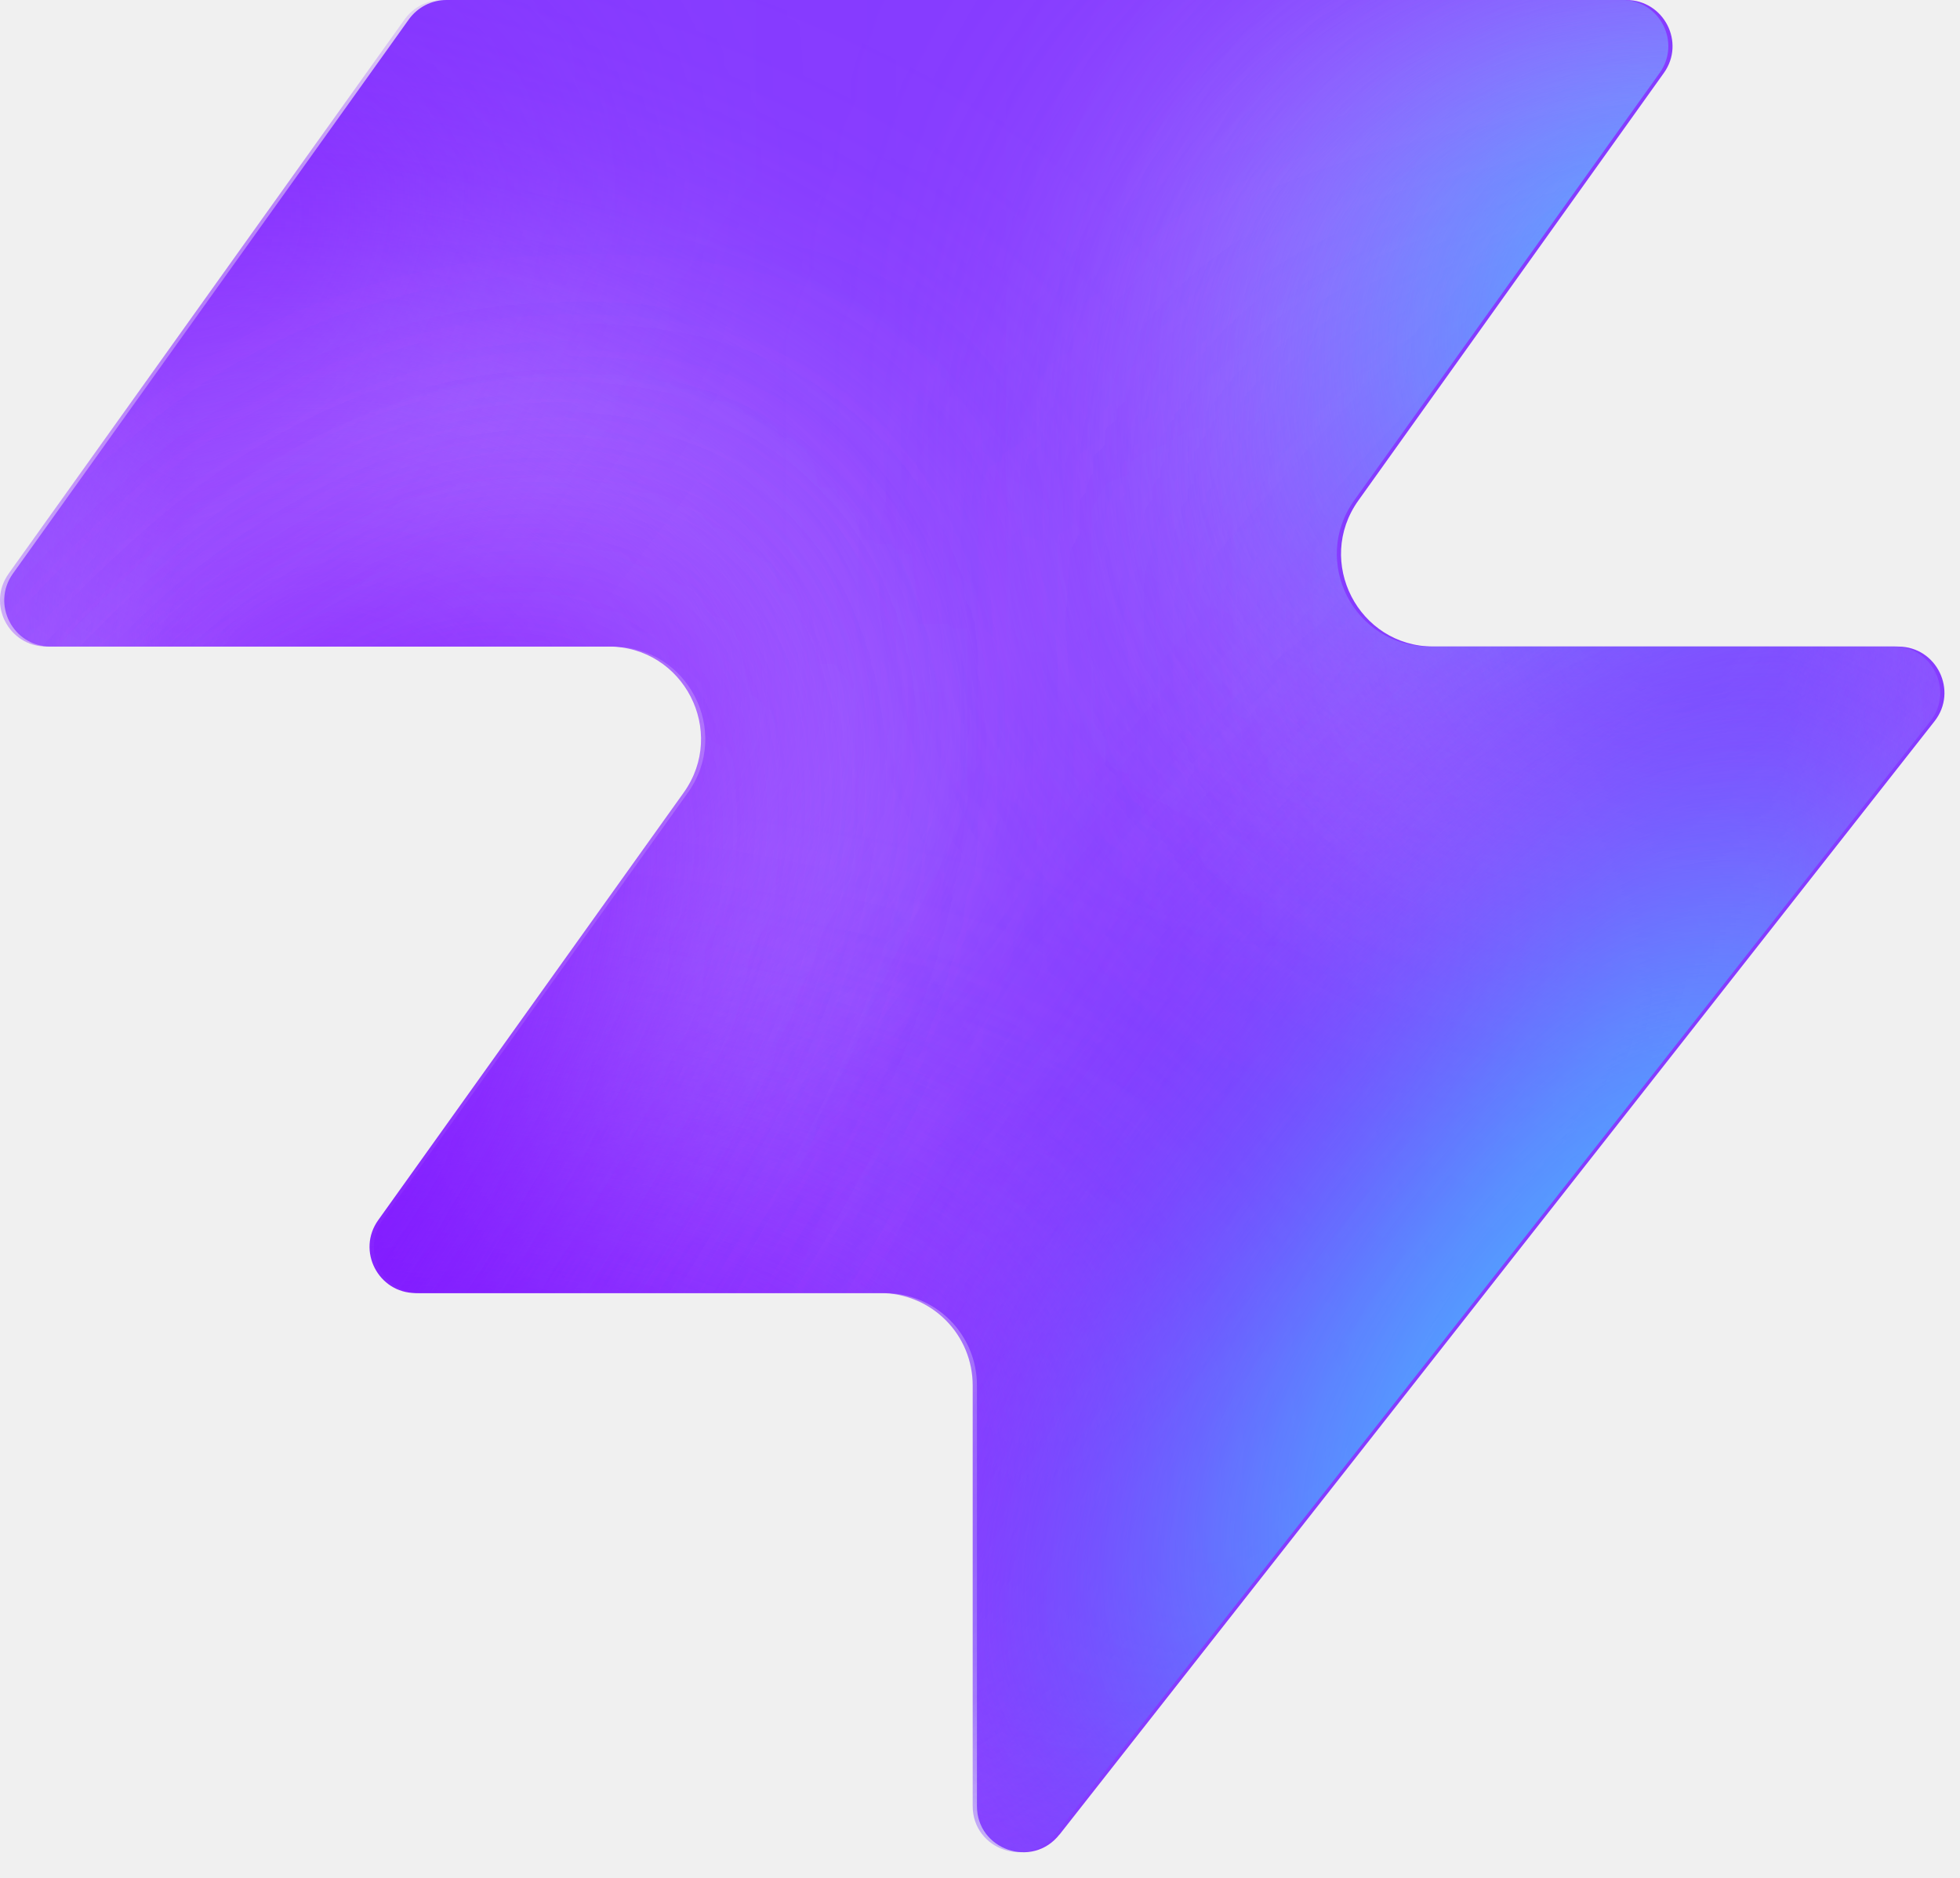
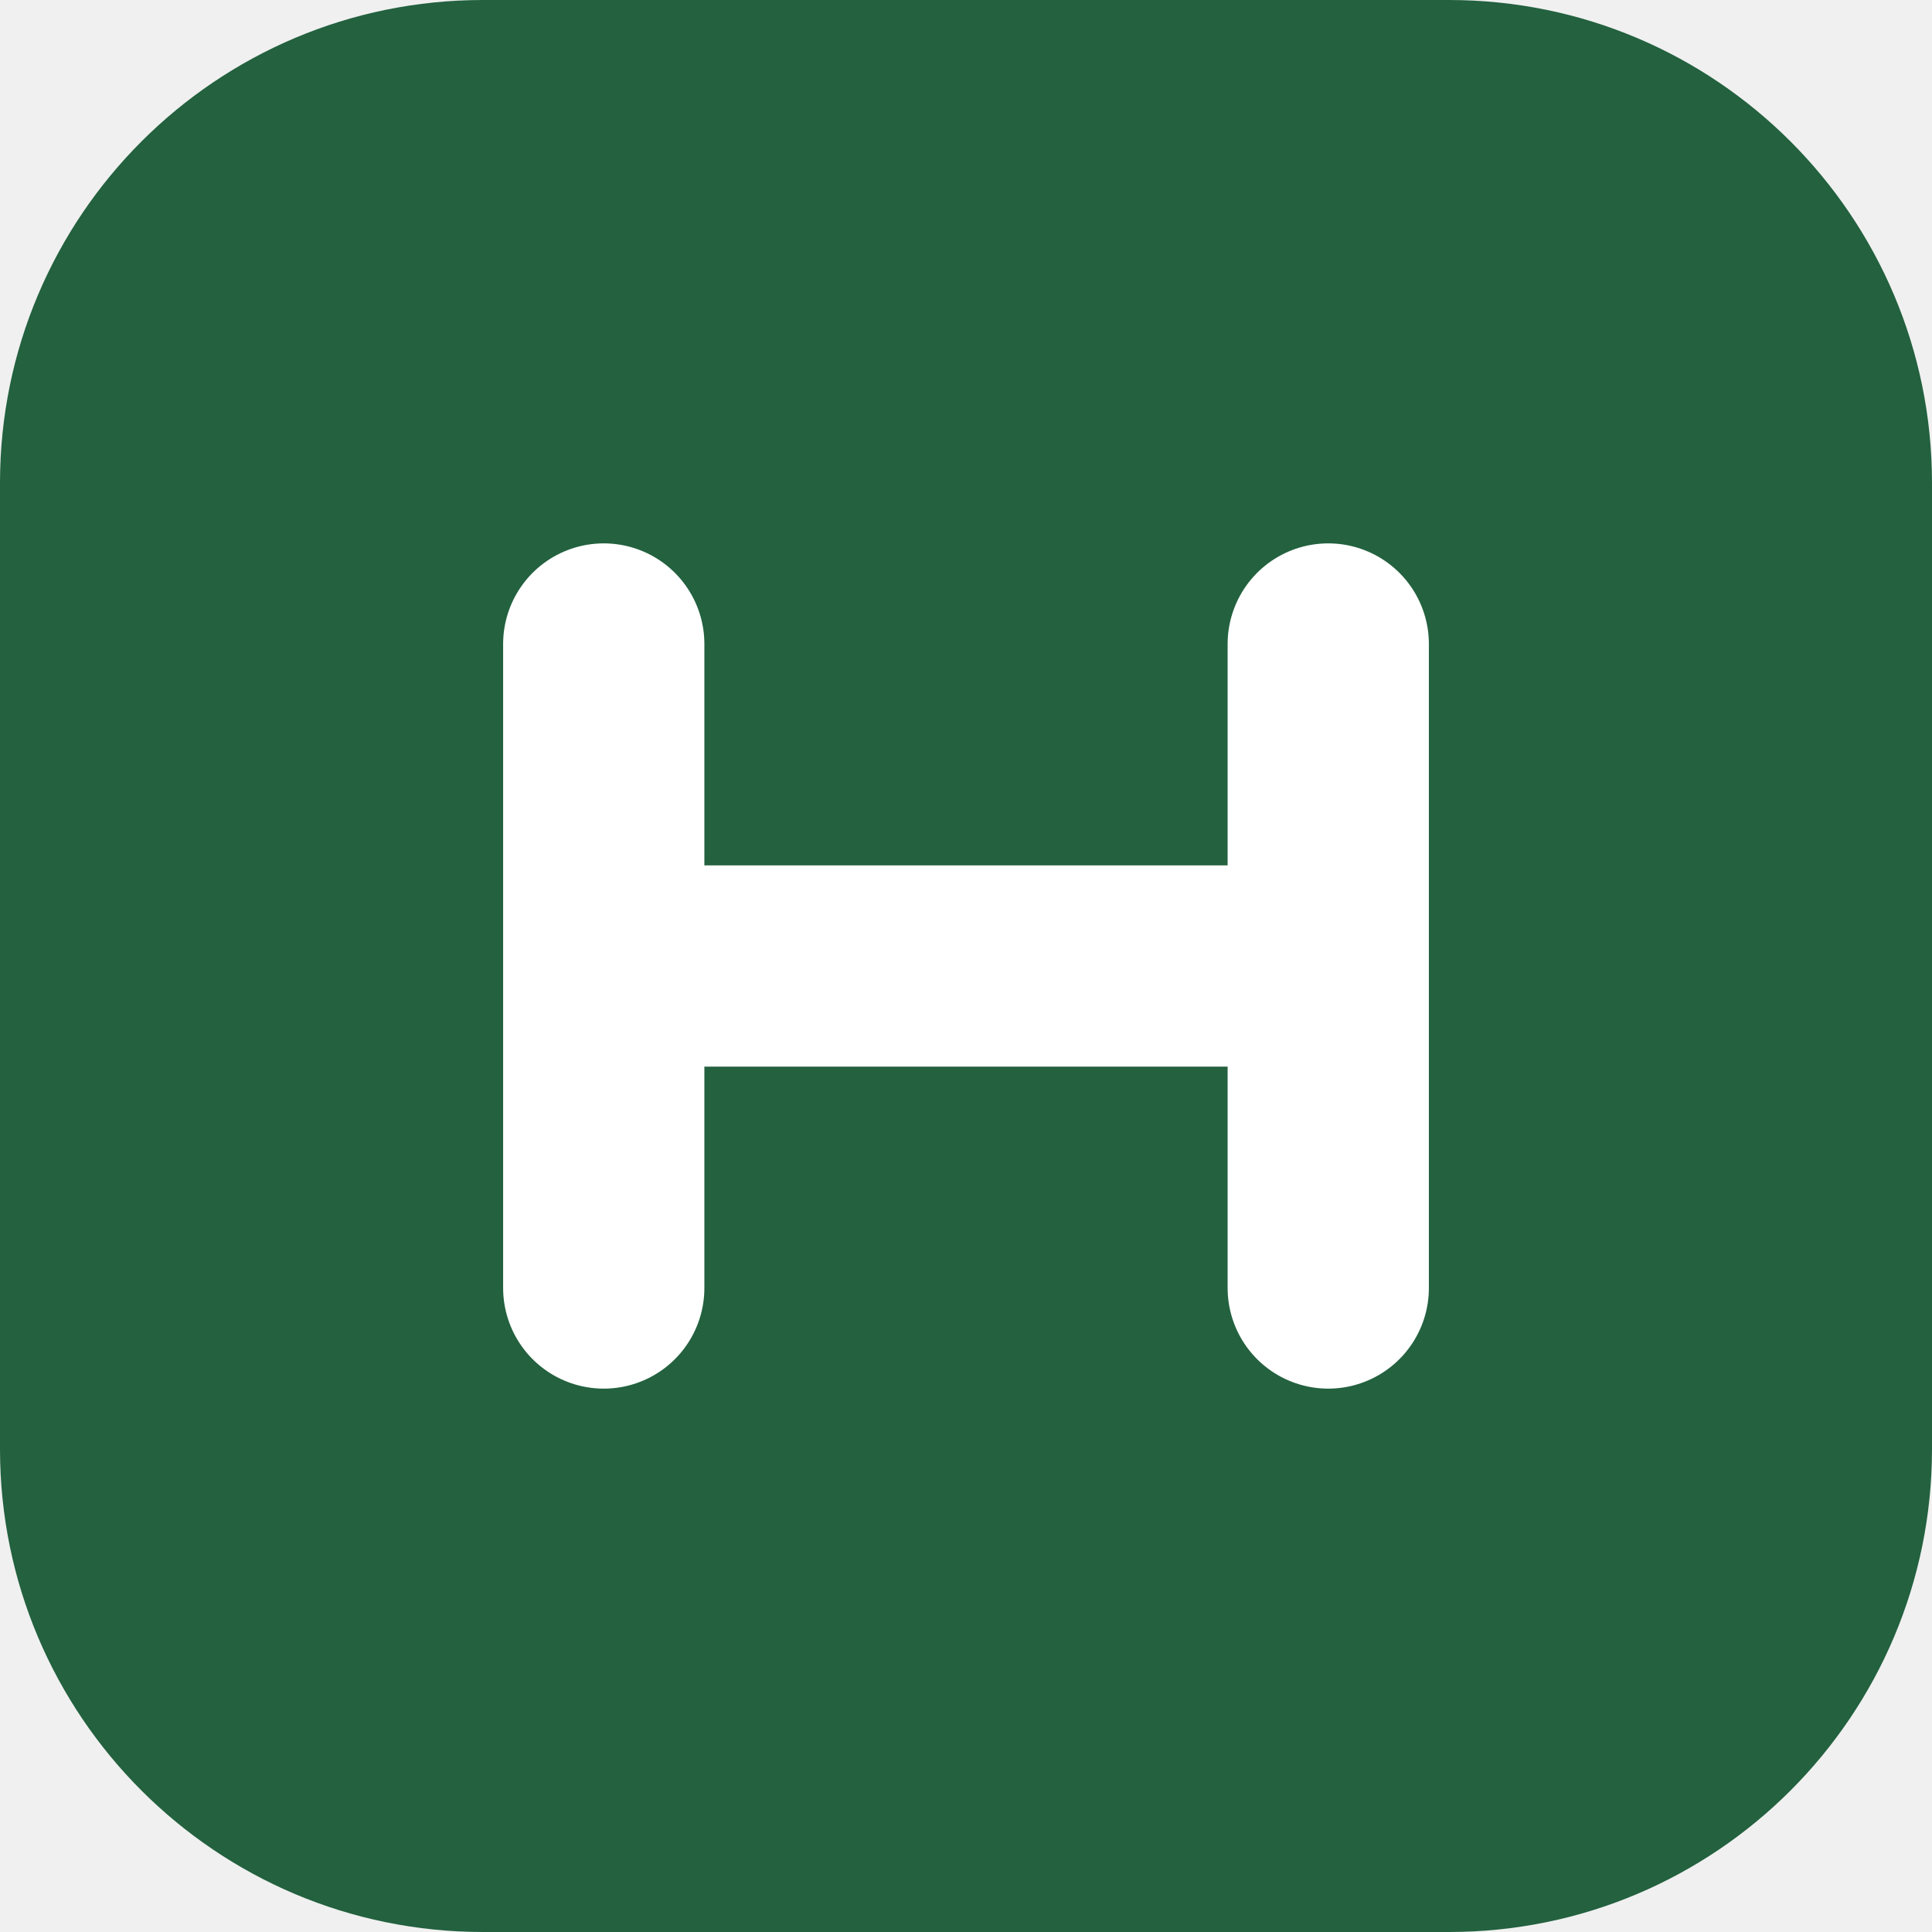
- <svg xmlns="http://www.w3.org/2000/svg" width="48" height="46" fill="none" viewBox="0 0 48 46">
-   <path fill="#863bff" d="M25.946 44.938c-.664.845-2.021.375-2.021-.698V33.937a2.26 2.26 0 0 0-2.262-2.262H10.287c-.92 0-1.456-1.04-.92-1.788l7.48-10.471c1.07-1.497 0-3.578-1.842-3.578H1.237c-.92 0-1.456-1.04-.92-1.788L10.013.474c.214-.297.556-.474.92-.474h28.894c.92 0 1.456 1.04.92 1.788l-7.48 10.471c-1.07 1.498 0 3.579 1.842 3.579h11.377c.943 0 1.473 1.088.89 1.83L25.947 44.94z" style="fill:#863bff;fill:color(display-p3 .525 .23 1);fill-opacity:1" />
-   <mask id="a" width="48" height="46" x="0" y="0" maskUnits="userSpaceOnUse" style="mask-type:alpha">
-     <path fill="#000" d="M25.842 44.938c-.664.844-2.021.375-2.021-.698V33.937a2.26 2.26 0 0 0-2.262-2.262H10.183c-.92 0-1.456-1.04-.92-1.788l7.48-10.471c1.07-1.498 0-3.579-1.842-3.579H1.133c-.92 0-1.456-1.04-.92-1.787L9.91.473c.214-.297.556-.474.92-.474h28.894c.92 0 1.456 1.04.92 1.788l-7.48 10.471c-1.07 1.498 0 3.578 1.842 3.578h11.377c.943 0 1.473 1.088.89 1.832L25.843 44.94z" style="fill:#000;fill-opacity:1" />
-   </mask>
-   <g mask="url(#a)">
-     <g filter="url(#b)">
-       <ellipse cx="5.508" cy="14.704" fill="#ede6ff" rx="5.508" ry="14.704" style="fill:#ede6ff;fill:color(display-p3 .927 .903 1);fill-opacity:1" transform="matrix(.00324 1 1 -.00324 -4.47 31.516)" />
-     </g>
-     <g filter="url(#c)">
-       <ellipse cx="10.399" cy="29.851" fill="#ede6ff" rx="10.399" ry="29.851" style="fill:#ede6ff;fill:color(display-p3 .927 .903 1);fill-opacity:1" transform="matrix(.00324 1 1 -.00324 -39.328 7.883)" />
-     </g>
-     <g filter="url(#d)">
-       <ellipse cx="5.508" cy="30.487" fill="#7e14ff" rx="5.508" ry="30.487" style="fill:#7e14ff;fill:color(display-p3 .492 .077 1);fill-opacity:1" transform="rotate(89.814 -25.913 -14.639)scale(1 -1)" />
-     </g>
-     <g filter="url(#e)">
-       <ellipse cx="5.508" cy="30.599" fill="#7e14ff" rx="5.508" ry="30.599" style="fill:#7e14ff;fill:color(display-p3 .492 .077 1);fill-opacity:1" transform="rotate(89.814 -32.644 -3.334)scale(1 -1)" />
-     </g>
-     <g filter="url(#f)">
-       <ellipse cx="5.508" cy="30.599" fill="#7e14ff" rx="5.508" ry="30.599" style="fill:#7e14ff;fill:color(display-p3 .492 .077 1);fill-opacity:1" transform="matrix(.00324 1 1 -.00324 -34.34 30.47)" />
-     </g>
-     <g filter="url(#g)">
-       <ellipse cx="14.072" cy="22.078" fill="#ede6ff" rx="14.072" ry="22.078" style="fill:#ede6ff;fill:color(display-p3 .927 .903 1);fill-opacity:1" transform="rotate(93.35 24.506 48.493)scale(-1 1)" />
-     </g>
-     <g filter="url(#h)">
-       <ellipse cx="3.47" cy="21.501" fill="#7e14ff" rx="3.47" ry="21.501" style="fill:#7e14ff;fill:color(display-p3 .492 .077 1);fill-opacity:1" transform="rotate(89.009 28.708 47.59)scale(-1 1)" />
-     </g>
-     <g filter="url(#i)">
-       <ellipse cx="3.47" cy="21.501" fill="#7e14ff" rx="3.47" ry="21.501" style="fill:#7e14ff;fill:color(display-p3 .492 .077 1);fill-opacity:1" transform="rotate(89.009 28.708 47.59)scale(-1 1)" />
-     </g>
-     <g filter="url(#j)">
-       <ellipse cx=".387" cy="8.972" fill="#7e14ff" rx="4.407" ry="29.108" style="fill:#7e14ff;fill:color(display-p3 .492 .077 1);fill-opacity:1" transform="rotate(39.51 .387 8.972)" />
-     </g>
-     <g filter="url(#k)">
-       <ellipse cx="47.523" cy="-6.092" fill="#7e14ff" rx="4.407" ry="29.108" style="fill:#7e14ff;fill:color(display-p3 .492 .077 1);fill-opacity:1" transform="rotate(37.892 47.523 -6.092)" />
-     </g>
-     <g filter="url(#l)">
-       <ellipse cx="41.412" cy="6.333" fill="#47bfff" rx="5.971" ry="9.665" style="fill:#47bfff;fill:color(display-p3 .28 .748 1);fill-opacity:1" transform="rotate(37.892 41.412 6.333)" />
-     </g>
-     <g filter="url(#m)">
-       <ellipse cx="-1.879" cy="38.332" fill="#7e14ff" rx="4.407" ry="29.108" style="fill:#7e14ff;fill:color(display-p3 .492 .077 1);fill-opacity:1" transform="rotate(37.892 -1.88 38.332)" />
-     </g>
-     <g filter="url(#n)">
-       <ellipse cx="-1.879" cy="38.332" fill="#7e14ff" rx="4.407" ry="29.108" style="fill:#7e14ff;fill:color(display-p3 .492 .077 1);fill-opacity:1" transform="rotate(37.892 -1.88 38.332)" />
-     </g>
-     <g filter="url(#o)">
-       <ellipse cx="35.651" cy="29.907" fill="#7e14ff" rx="4.407" ry="29.108" style="fill:#7e14ff;fill:color(display-p3 .492 .077 1);fill-opacity:1" transform="rotate(37.892 35.651 29.907)" />
-     </g>
-     <g filter="url(#p)">
-       <ellipse cx="38.418" cy="32.4" fill="#47bfff" rx="5.971" ry="15.297" style="fill:#47bfff;fill:color(display-p3 .28 .748 1);fill-opacity:1" transform="rotate(37.892 38.418 32.4)" />
-     </g>
-   </g>
-   <defs>
-     <filter id="b" width="60.045" height="41.654" x="-19.77" y="16.149" color-interpolation-filters="sRGB" filterUnits="userSpaceOnUse">
-       <feFlood flood-opacity="0" result="BackgroundImageFix" />
-       <feBlend in="SourceGraphic" in2="BackgroundImageFix" result="shape" />
-       <feGaussianBlur result="effect1_foregroundBlur_2002_17158" stdDeviation="7.659" />
-     </filter>
-     <filter id="c" width="90.34" height="51.437" x="-54.613" y="-7.533" color-interpolation-filters="sRGB" filterUnits="userSpaceOnUse">
-       <feFlood flood-opacity="0" result="BackgroundImageFix" />
-       <feBlend in="SourceGraphic" in2="BackgroundImageFix" result="shape" />
-       <feGaussianBlur result="effect1_foregroundBlur_2002_17158" stdDeviation="7.659" />
-     </filter>
-     <filter id="d" width="79.355" height="29.4" x="-49.64" y="2.03" color-interpolation-filters="sRGB" filterUnits="userSpaceOnUse">
-       <feFlood flood-opacity="0" result="BackgroundImageFix" />
-       <feBlend in="SourceGraphic" in2="BackgroundImageFix" result="shape" />
-       <feGaussianBlur result="effect1_foregroundBlur_2002_17158" stdDeviation="4.596" />
-     </filter>
-     <filter id="e" width="79.579" height="29.4" x="-45.045" y="20.029" color-interpolation-filters="sRGB" filterUnits="userSpaceOnUse">
-       <feFlood flood-opacity="0" result="BackgroundImageFix" />
-       <feBlend in="SourceGraphic" in2="BackgroundImageFix" result="shape" />
-       <feGaussianBlur result="effect1_foregroundBlur_2002_17158" stdDeviation="4.596" />
-     </filter>
-     <filter id="f" width="79.579" height="29.4" x="-43.513" y="21.178" color-interpolation-filters="sRGB" filterUnits="userSpaceOnUse">
-       <feFlood flood-opacity="0" result="BackgroundImageFix" />
-       <feBlend in="SourceGraphic" in2="BackgroundImageFix" result="shape" />
-       <feGaussianBlur result="effect1_foregroundBlur_2002_17158" stdDeviation="4.596" />
-     </filter>
-     <filter id="g" width="74.749" height="58.852" x="15.756" y="-17.901" color-interpolation-filters="sRGB" filterUnits="userSpaceOnUse">
-       <feFlood flood-opacity="0" result="BackgroundImageFix" />
-       <feBlend in="SourceGraphic" in2="BackgroundImageFix" result="shape" />
-       <feGaussianBlur result="effect1_foregroundBlur_2002_17158" stdDeviation="7.659" />
-     </filter>
-     <filter id="h" width="61.377" height="25.362" x="23.548" y="2.284" color-interpolation-filters="sRGB" filterUnits="userSpaceOnUse">
-       <feFlood flood-opacity="0" result="BackgroundImageFix" />
-       <feBlend in="SourceGraphic" in2="BackgroundImageFix" result="shape" />
-       <feGaussianBlur result="effect1_foregroundBlur_2002_17158" stdDeviation="4.596" />
-     </filter>
-     <filter id="i" width="61.377" height="25.362" x="23.548" y="2.284" color-interpolation-filters="sRGB" filterUnits="userSpaceOnUse">
-       <feFlood flood-opacity="0" result="BackgroundImageFix" />
-       <feBlend in="SourceGraphic" in2="BackgroundImageFix" result="shape" />
-       <feGaussianBlur result="effect1_foregroundBlur_2002_17158" stdDeviation="4.596" />
-     </filter>
-     <filter id="j" width="56.045" height="63.649" x="-27.636" y="-22.853" color-interpolation-filters="sRGB" filterUnits="userSpaceOnUse">
-       <feFlood flood-opacity="0" result="BackgroundImageFix" />
-       <feBlend in="SourceGraphic" in2="BackgroundImageFix" result="shape" />
-       <feGaussianBlur result="effect1_foregroundBlur_2002_17158" stdDeviation="4.596" />
-     </filter>
-     <filter id="k" width="54.814" height="64.646" x="20.116" y="-38.415" color-interpolation-filters="sRGB" filterUnits="userSpaceOnUse">
-       <feFlood flood-opacity="0" result="BackgroundImageFix" />
-       <feBlend in="SourceGraphic" in2="BackgroundImageFix" result="shape" />
-       <feGaussianBlur result="effect1_foregroundBlur_2002_17158" stdDeviation="4.596" />
-     </filter>
-     <filter id="l" width="33.541" height="35.313" x="24.641" y="-11.323" color-interpolation-filters="sRGB" filterUnits="userSpaceOnUse">
-       <feFlood flood-opacity="0" result="BackgroundImageFix" />
-       <feBlend in="SourceGraphic" in2="BackgroundImageFix" result="shape" />
-       <feGaussianBlur result="effect1_foregroundBlur_2002_17158" stdDeviation="4.596" />
-     </filter>
-     <filter id="m" width="54.814" height="64.646" x="-29.286" y="6.009" color-interpolation-filters="sRGB" filterUnits="userSpaceOnUse">
-       <feFlood flood-opacity="0" result="BackgroundImageFix" />
-       <feBlend in="SourceGraphic" in2="BackgroundImageFix" result="shape" />
-       <feGaussianBlur result="effect1_foregroundBlur_2002_17158" stdDeviation="4.596" />
-     </filter>
-     <filter id="n" width="54.814" height="64.646" x="-29.286" y="6.009" color-interpolation-filters="sRGB" filterUnits="userSpaceOnUse">
-       <feFlood flood-opacity="0" result="BackgroundImageFix" />
-       <feBlend in="SourceGraphic" in2="BackgroundImageFix" result="shape" />
-       <feGaussianBlur result="effect1_foregroundBlur_2002_17158" stdDeviation="4.596" />
-     </filter>
-     <filter id="o" width="54.814" height="64.646" x="8.244" y="-2.416" color-interpolation-filters="sRGB" filterUnits="userSpaceOnUse">
-       <feFlood flood-opacity="0" result="BackgroundImageFix" />
-       <feBlend in="SourceGraphic" in2="BackgroundImageFix" result="shape" />
-       <feGaussianBlur result="effect1_foregroundBlur_2002_17158" stdDeviation="4.596" />
-     </filter>
-     <filter id="p" width="39.409" height="43.623" x="18.713" y="10.588" color-interpolation-filters="sRGB" filterUnits="userSpaceOnUse">
-       <feFlood flood-opacity="0" result="BackgroundImageFix" />
-       <feBlend in="SourceGraphic" in2="BackgroundImageFix" result="shape" />
-       <feGaussianBlur result="effect1_foregroundBlur_2002_17158" stdDeviation="4.596" />
-     </filter>
-   </defs>
+ <svg xmlns="http://www.w3.org/2000/svg" viewBox="0 0 48 48">
+   <rect width="48" height="48" rx="12" fill="#23613F" />
+   <path d="M15 16v16M33 16v16M15 24h18" fill="none" stroke="#FFFFFF" stroke-width="5" stroke-linecap="round" stroke-linejoin="round" />
</svg>
